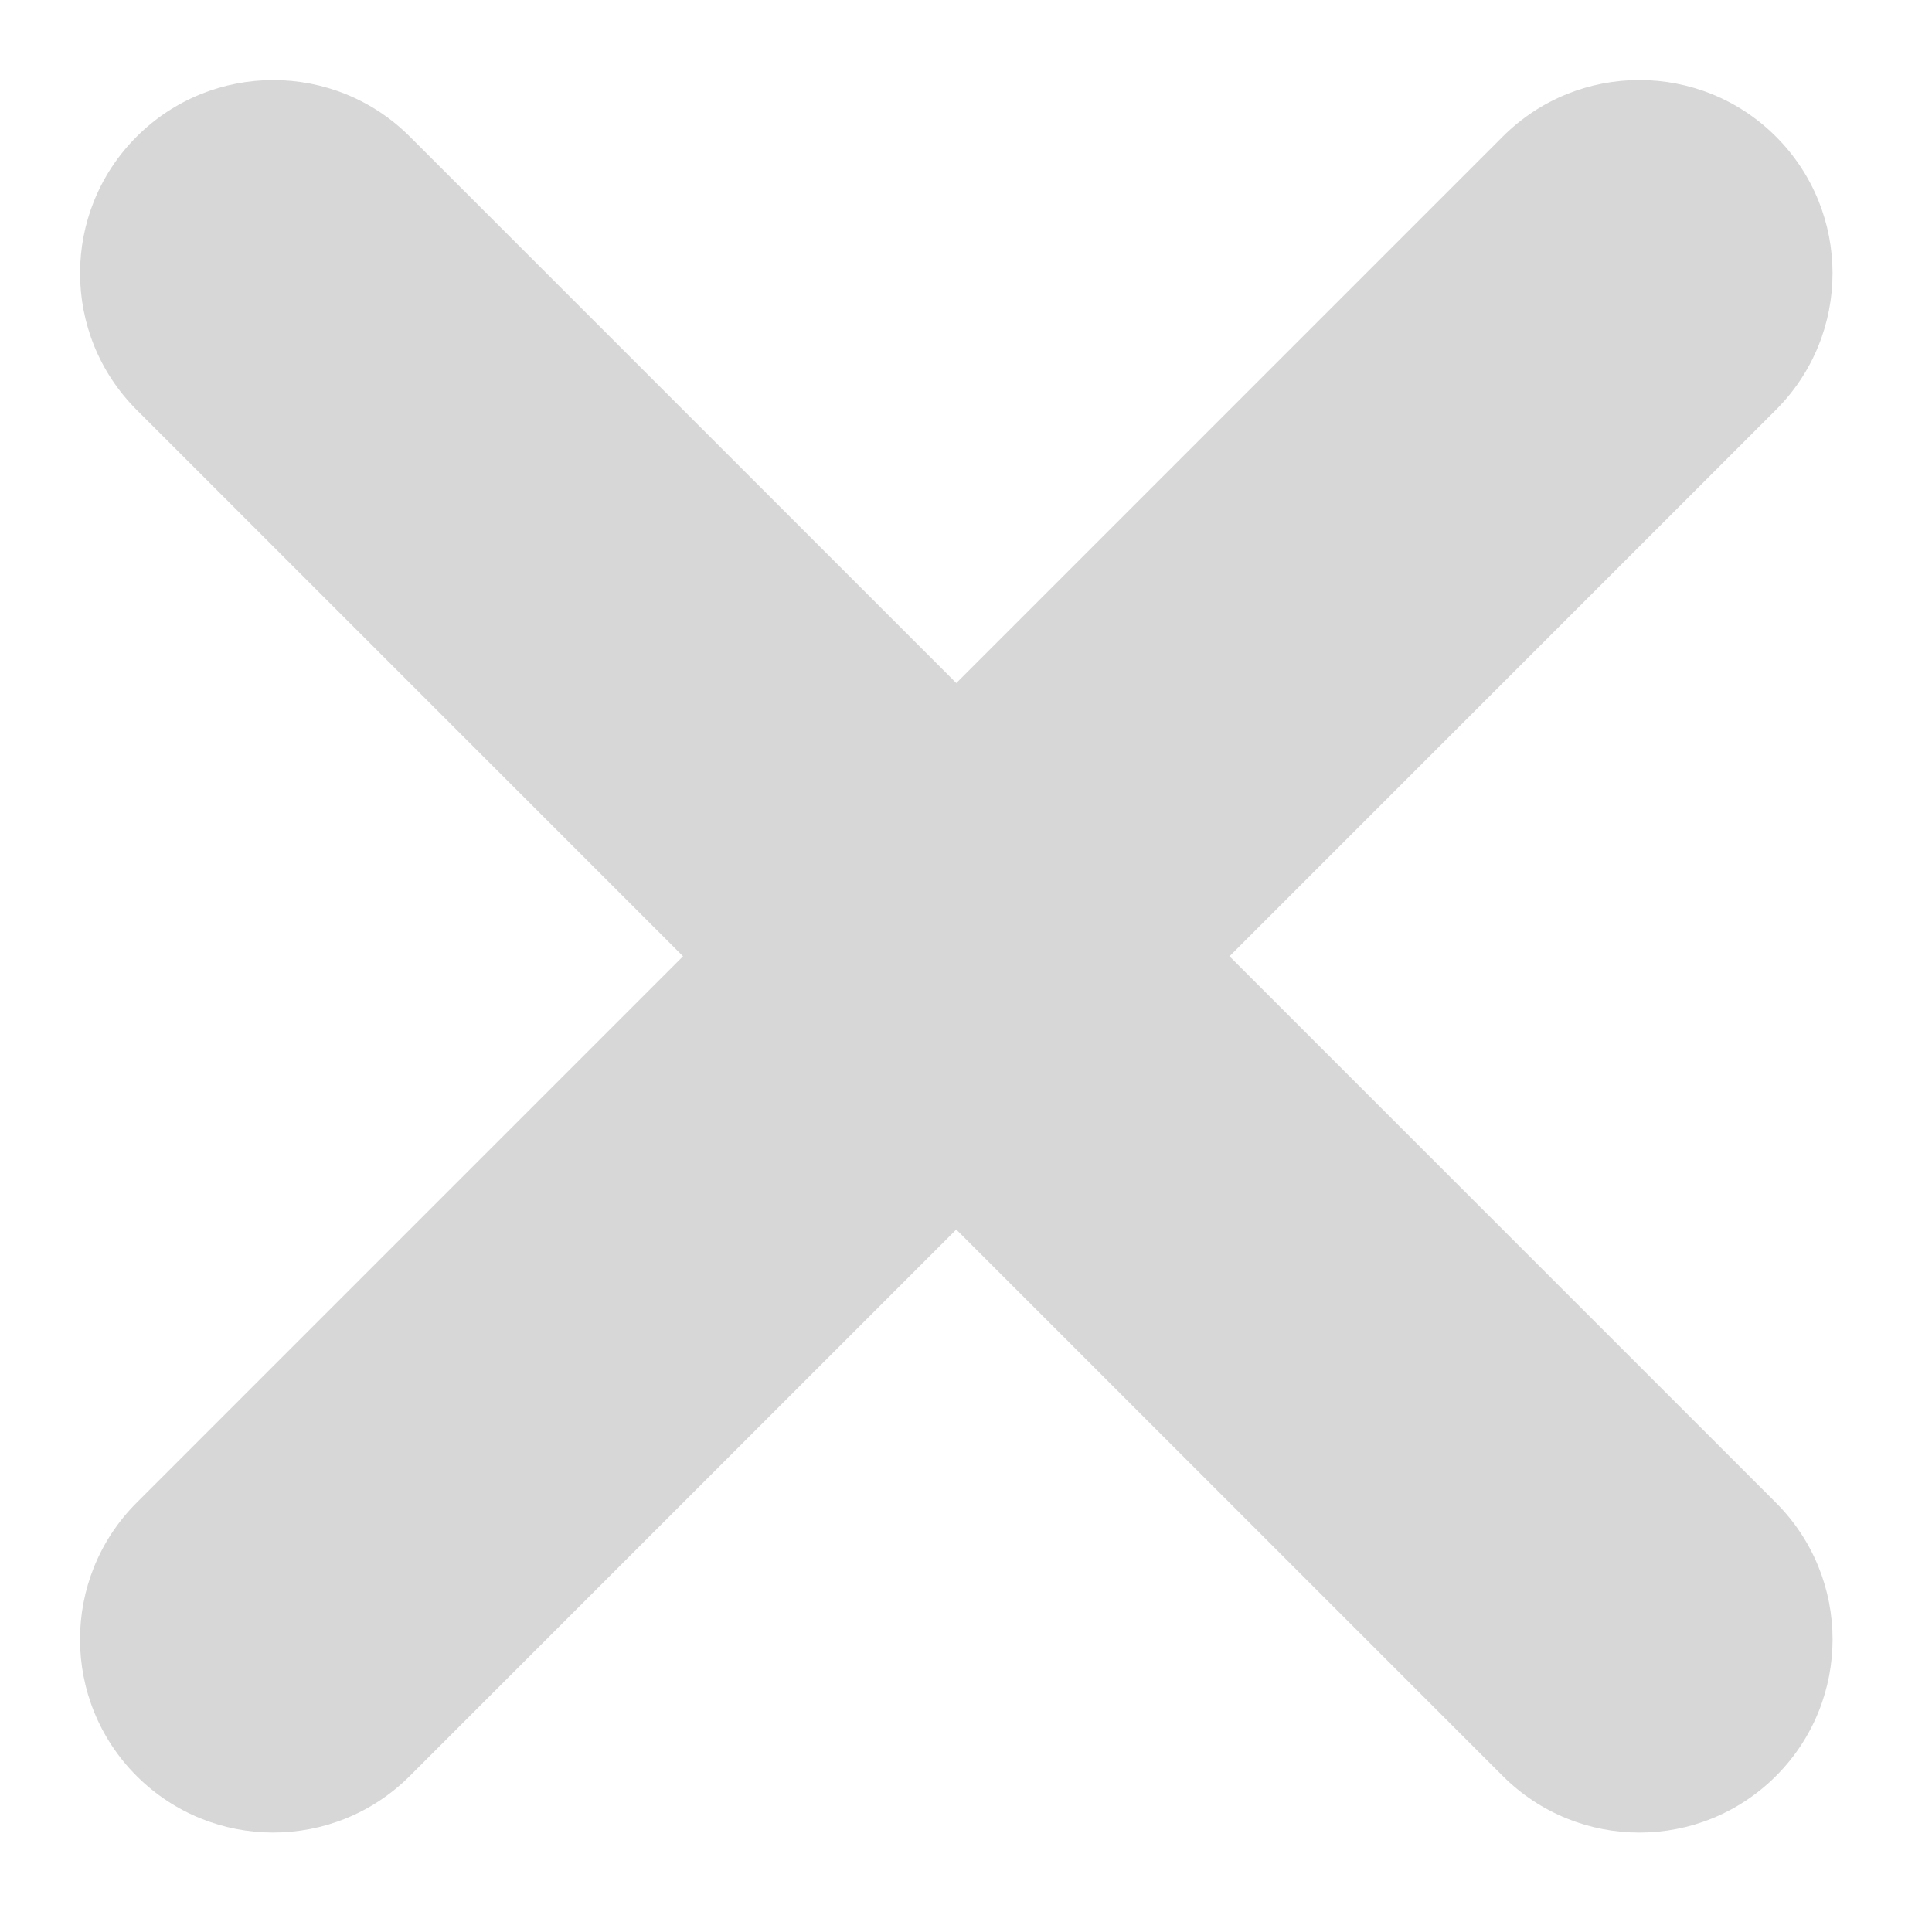
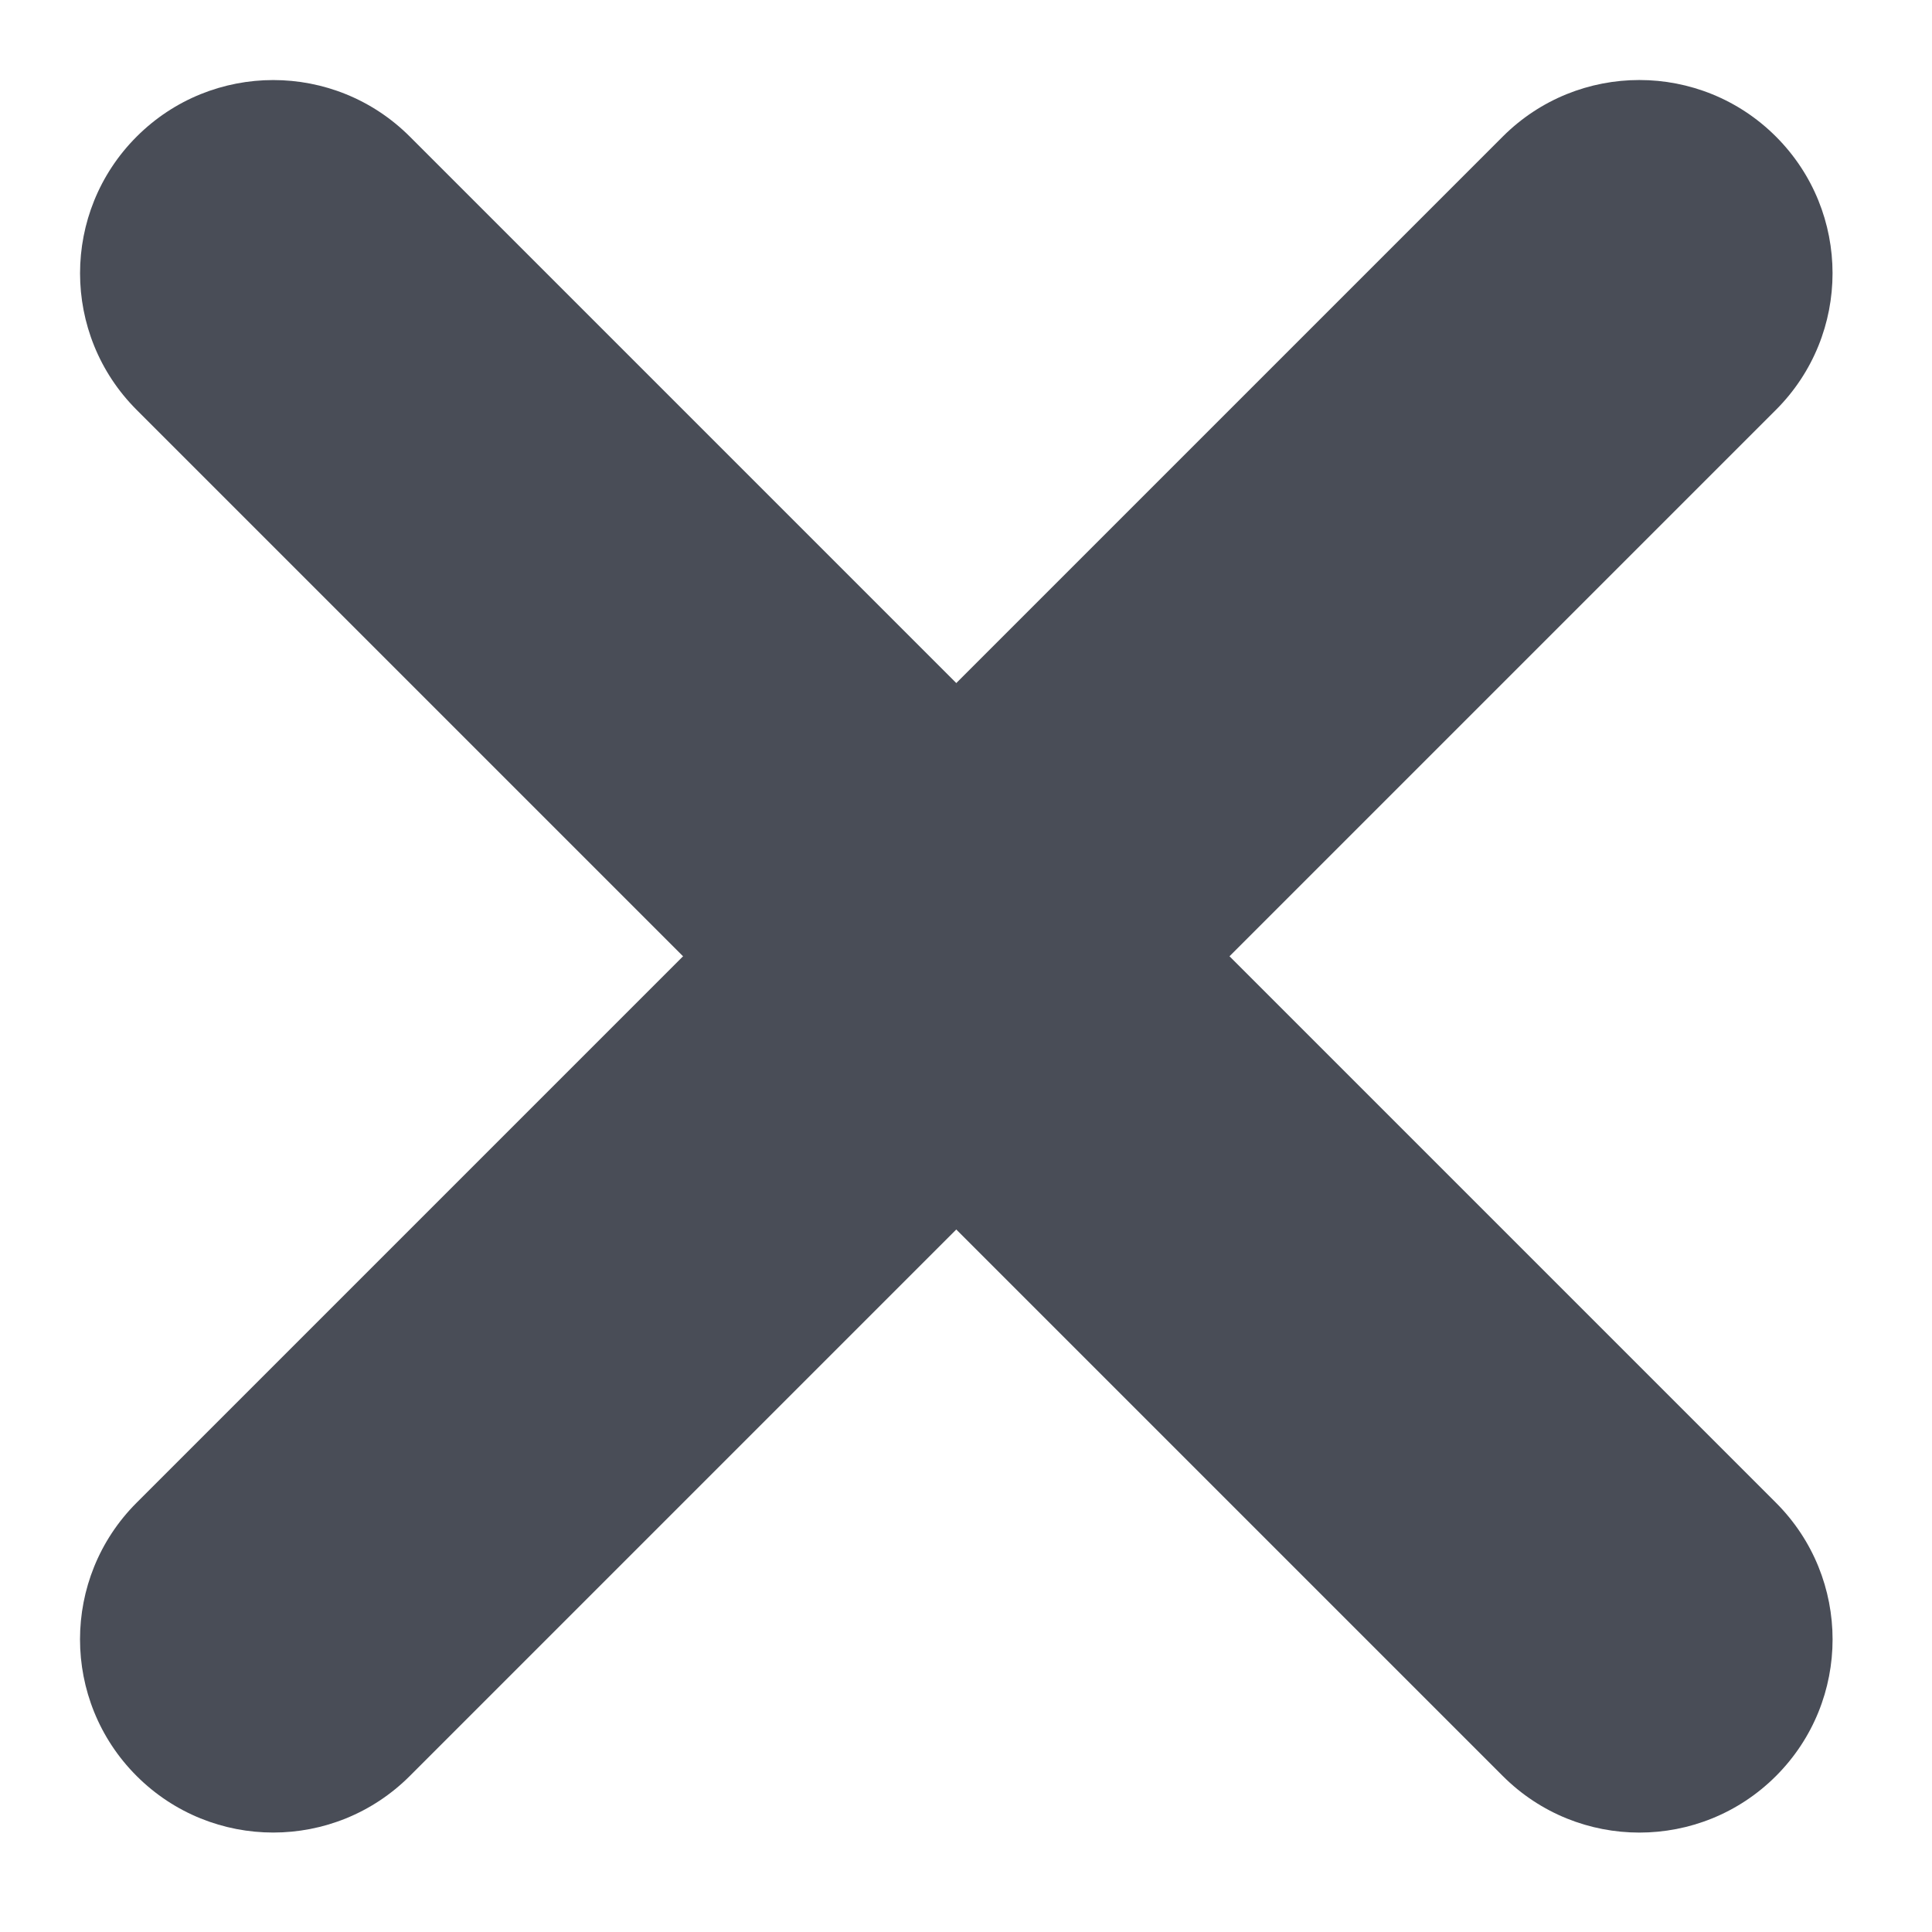
<svg xmlns="http://www.w3.org/2000/svg" width="25" height="25" viewBox="0 0 25 25" fill="none">
-   <rect y="21.213" width="30" height="5" rx="2.5" transform="rotate(-45 0 21.2132)" fill="#D7D7D7" />
-   <rect x="3.536" width="30" height="5" rx="2.5" transform="rotate(45 3.53553 0)" fill="#D7D7D7" />
+   <rect x="3.536" width="30" height="5" rx="2.5" transform="rotate(45 3.53553 0)" fill="#494D57" />
+   <rect y="21.213" width="30" height="5" rx="2.5" transform="rotate(-45 0 21.2132)" fill="#494D57" />
</svg>
